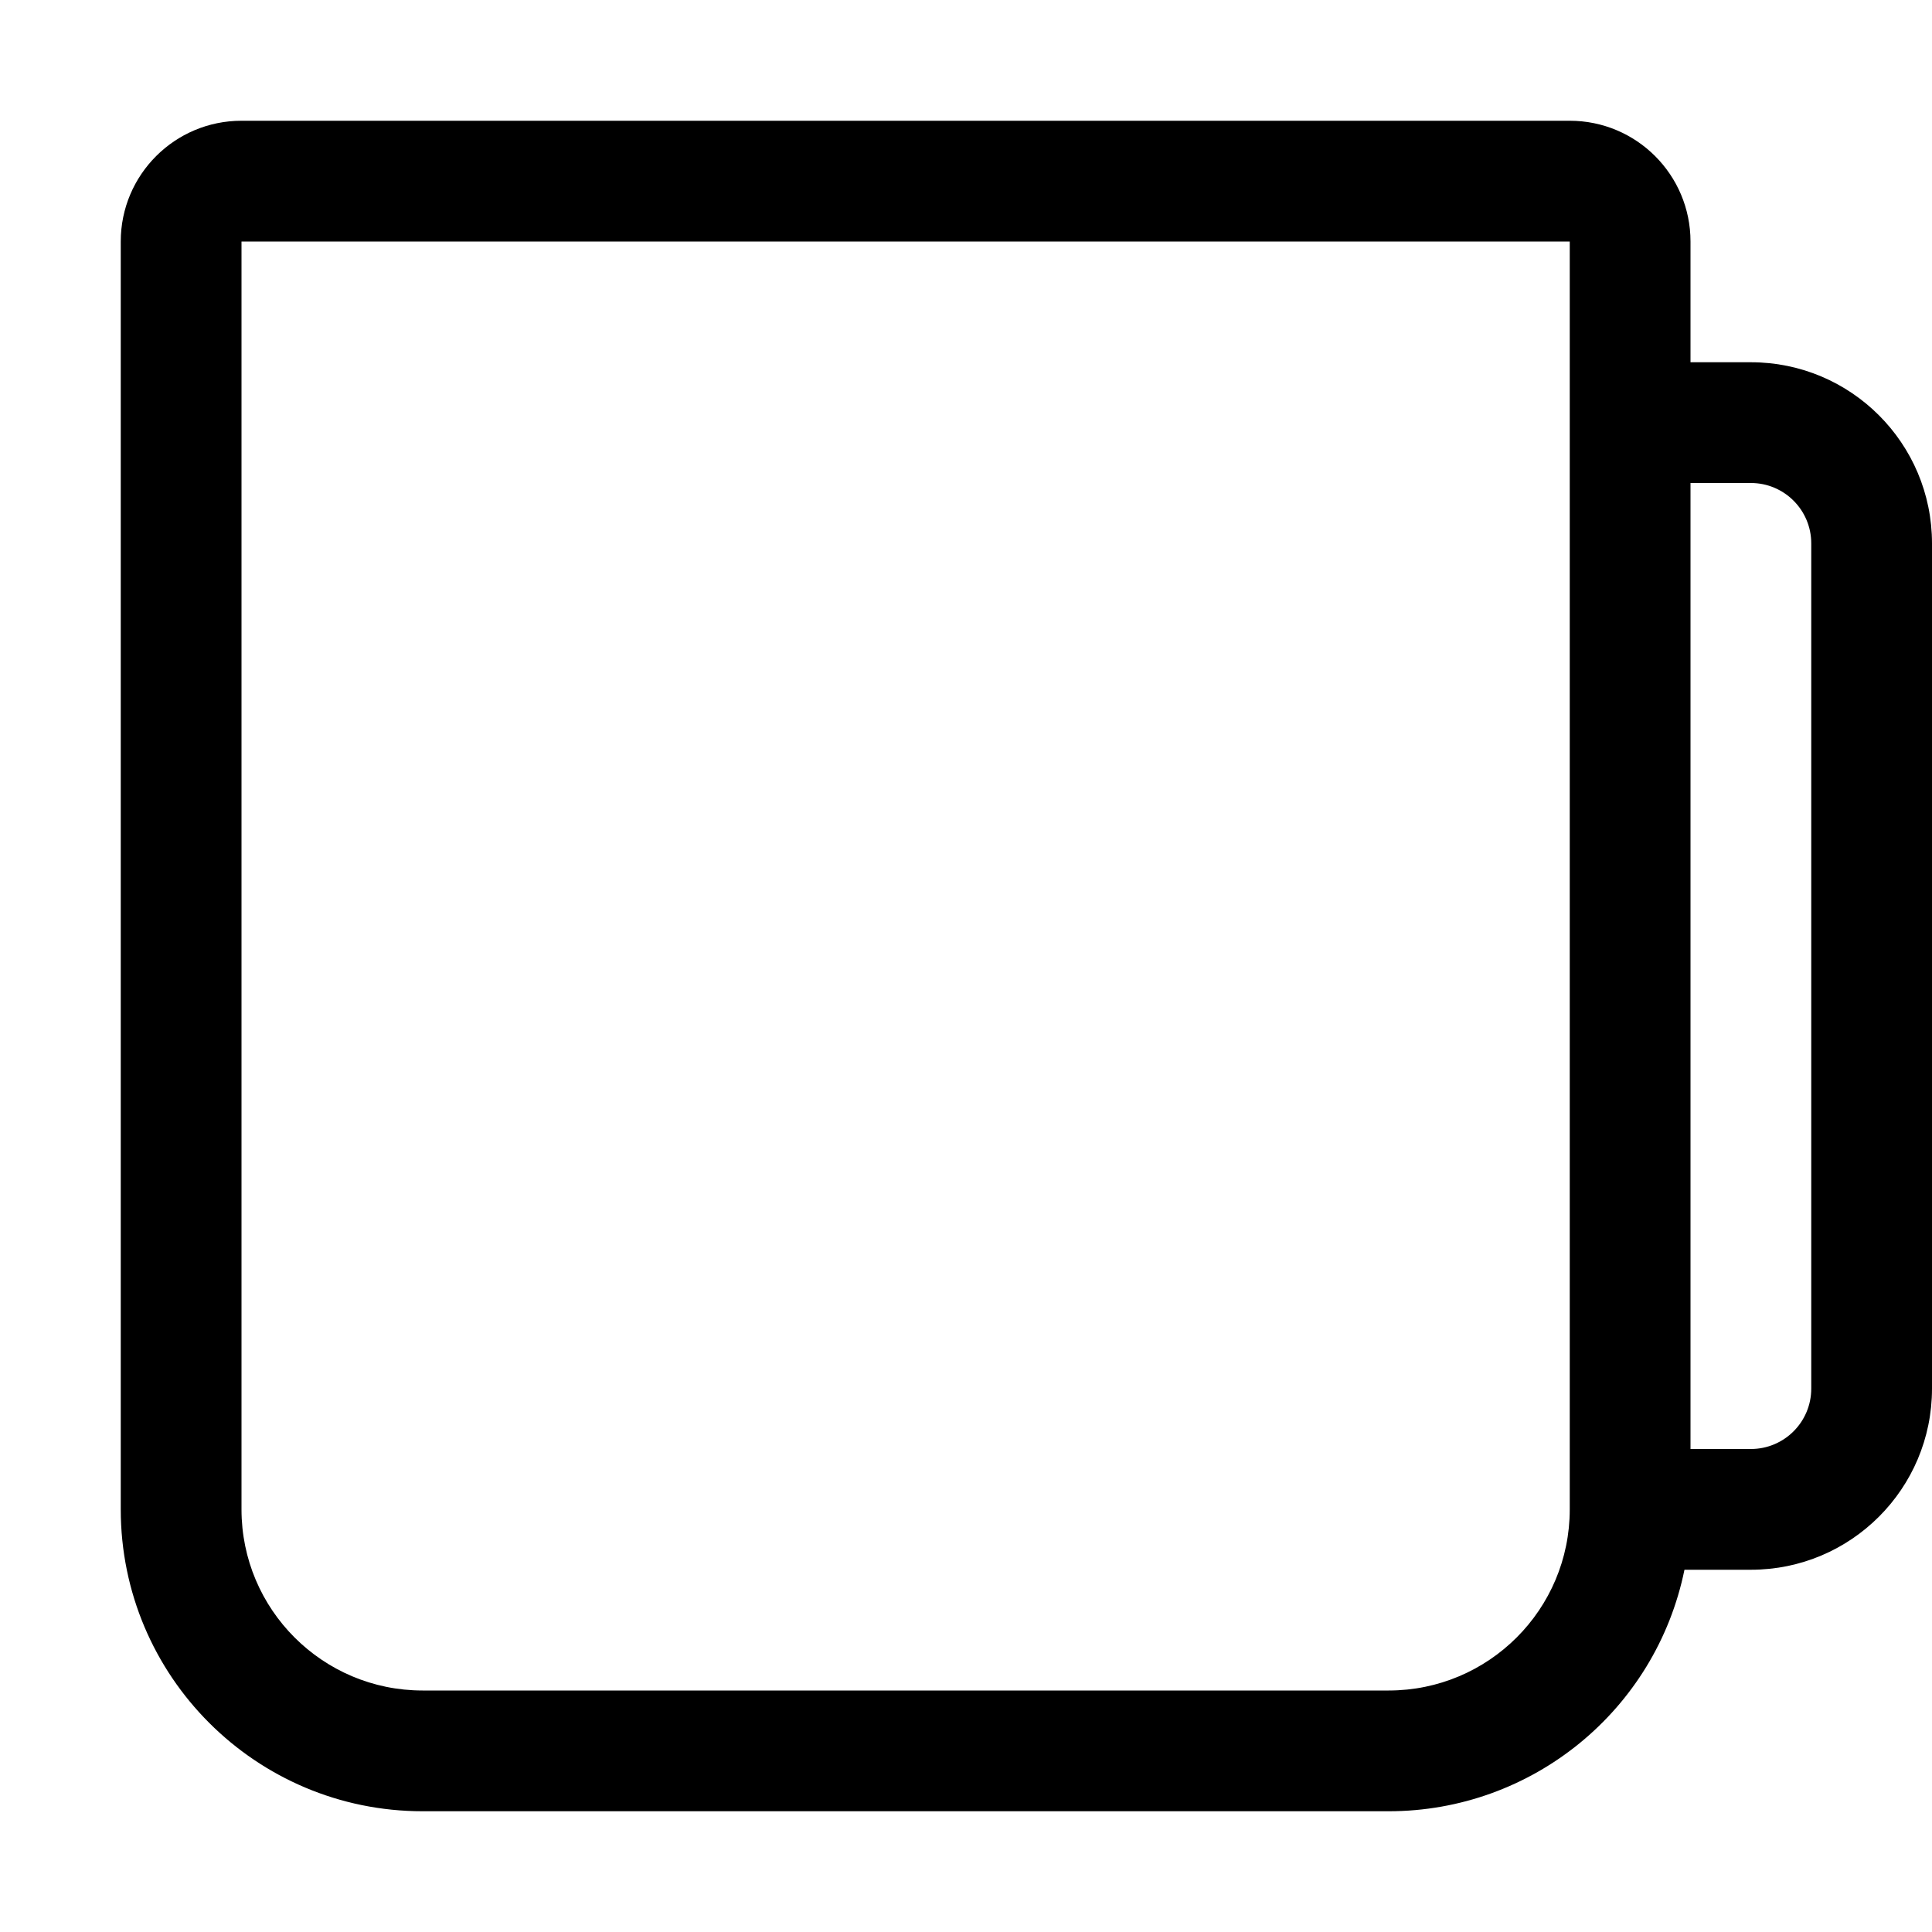
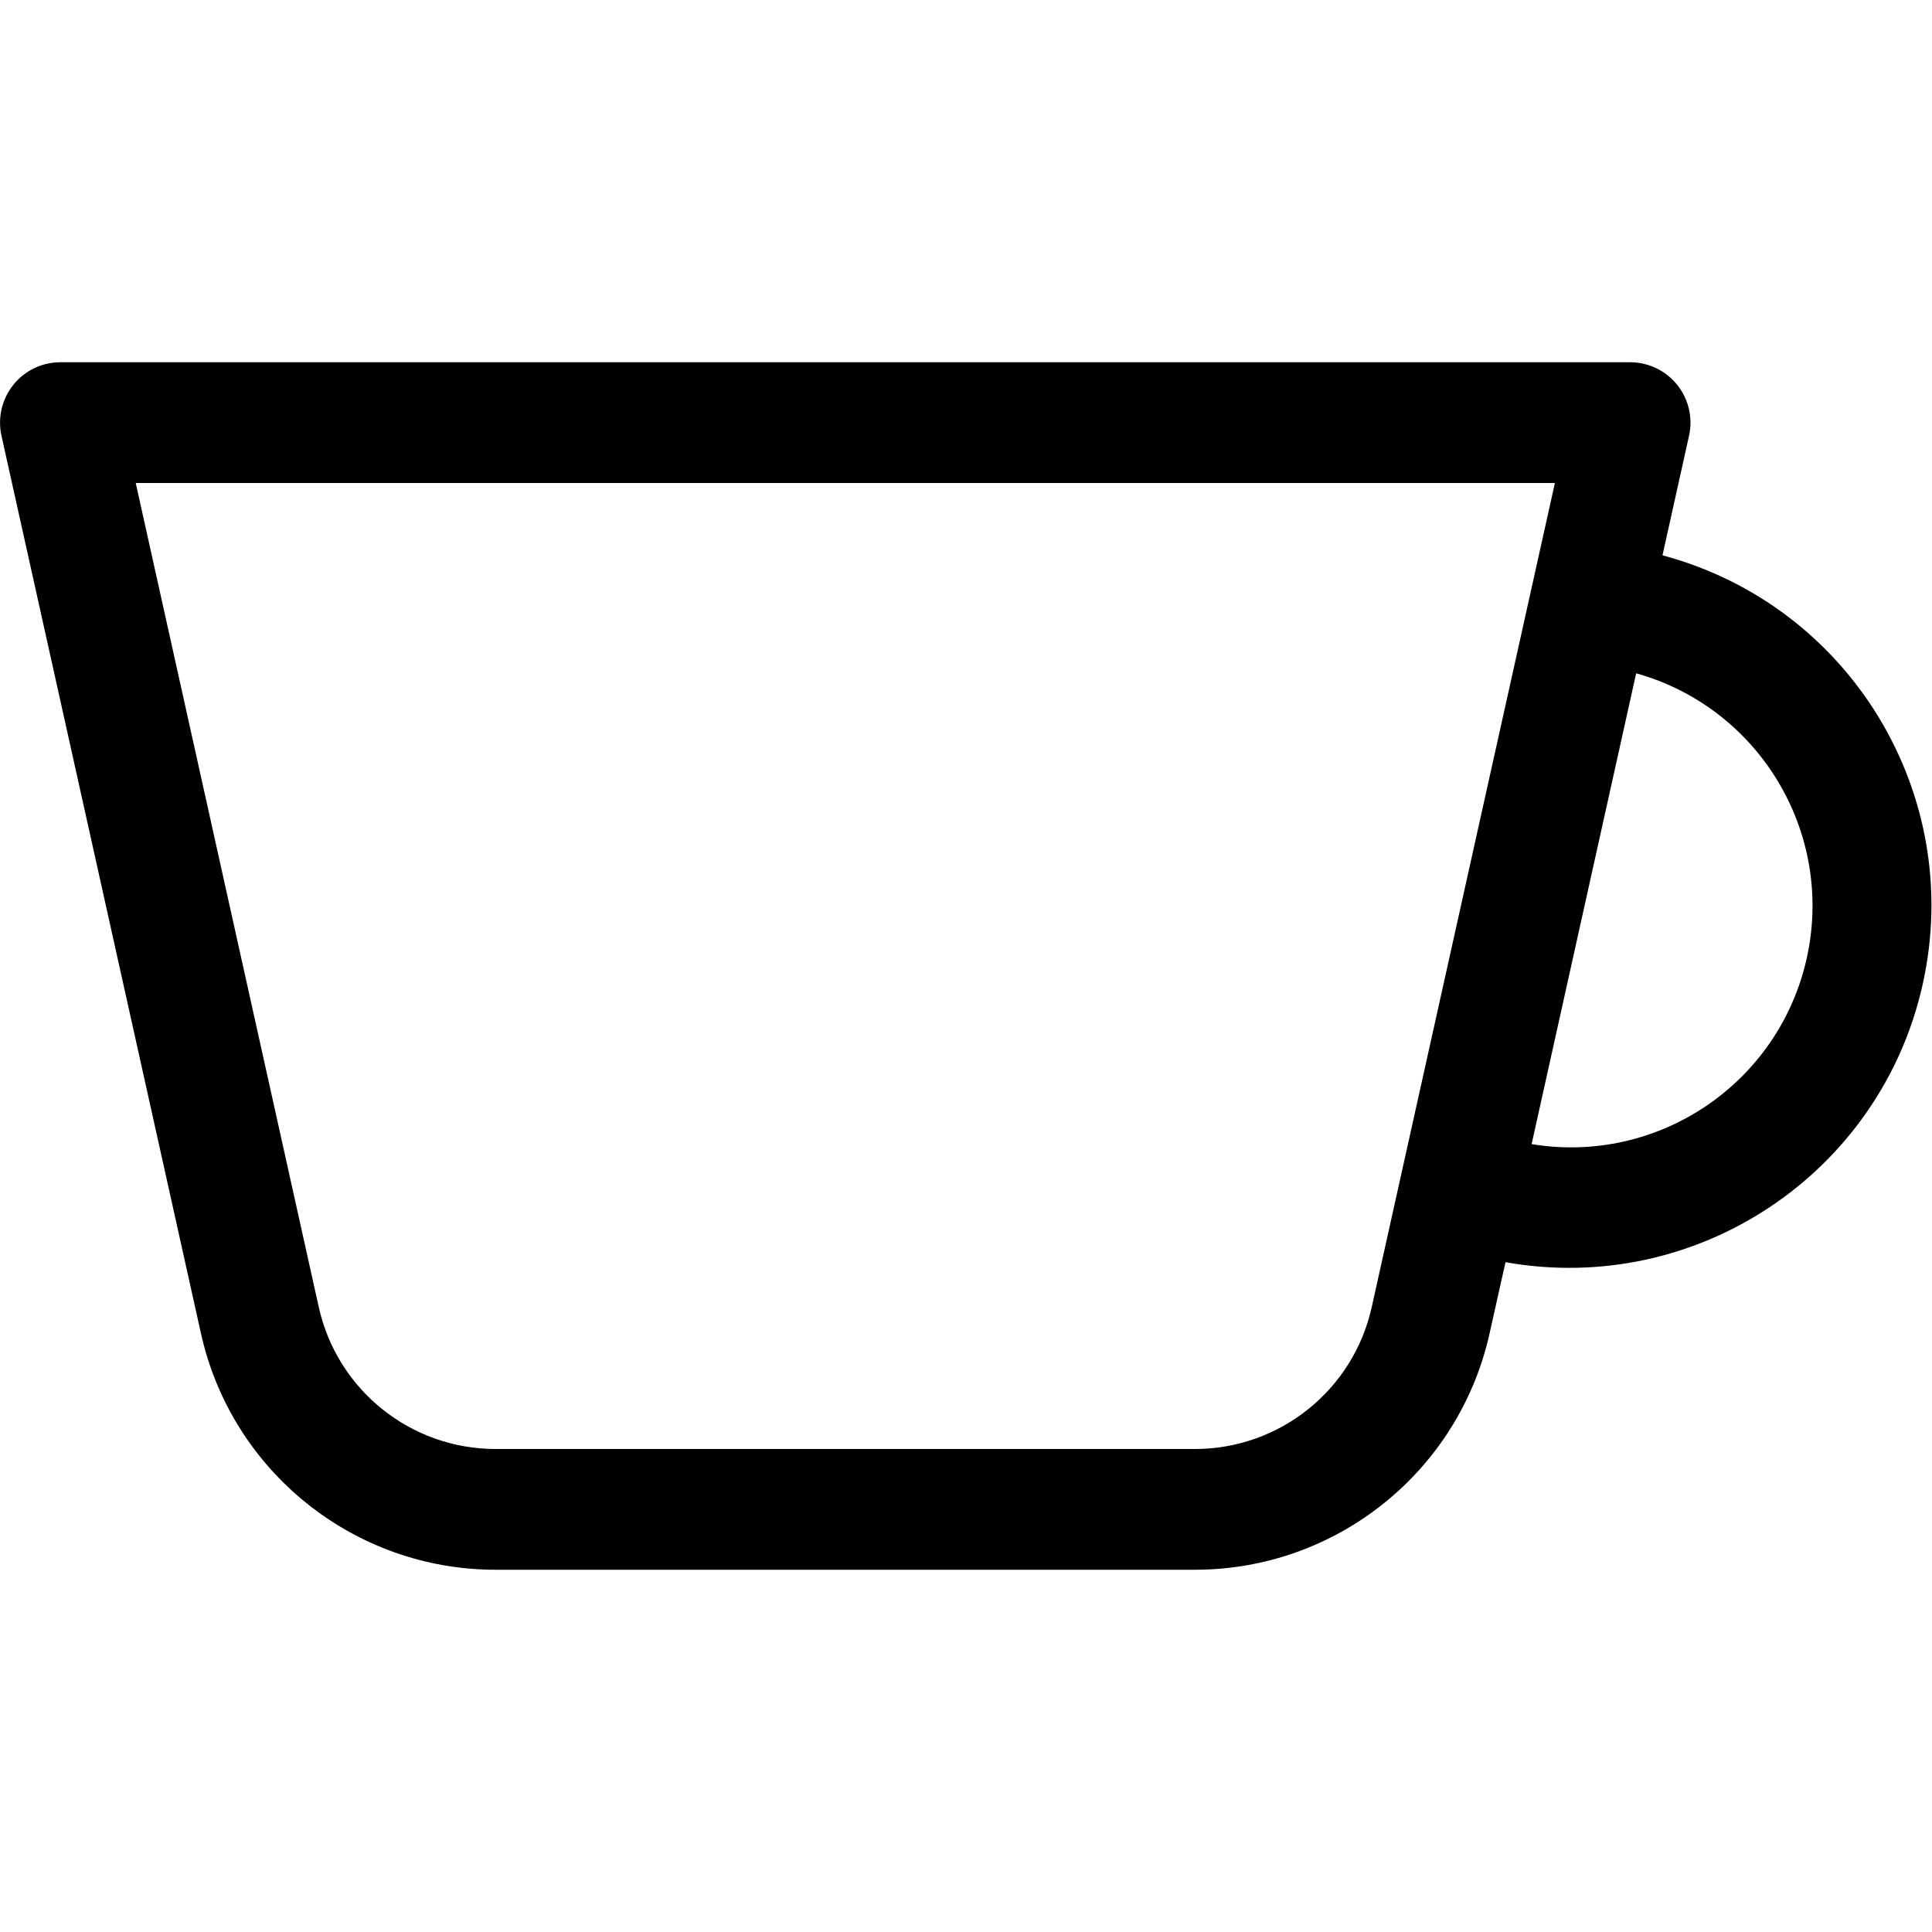
<svg xmlns="http://www.w3.org/2000/svg" width="16" height="16" fill="currentColor" class="bi bi-cup" viewBox="0 0 16 16">
-   <path d="M1 2a1 1 0 0 1 1-1h11a1 1 0 0 1 1 1v1h.5A1.5 1.5 0 0 1 16 4.5v7a1.5 1.5 0 0 1-1.5 1.5h-.55a2.5 2.5 0 0 1-2.45 2h-8A2.5 2.5 0 0 1 1 12.5V2zm13 10h.5a.5.5 0 0 0 .5-.5v-7a.5.5 0 0 0-.5-.5H14v8zM13 2H2v10.5A1.5 1.5 0 0 0 3.5 14h8a1.5 1.5 0 0 0 1.5-1.5V2z" />
+   <path fill-rule="evenodd" d="M.11 3.187A.5.5 0 0 1 .5 3h13a.5.5 0 0 1 .488.608l-.22.991a3.001 3.001 0 0 1-1.3 5.854l-.132.59A2.5 2.5 0 0 1 9.896 13H4.104a2.5 2.5 0 0 1-2.44-1.958L.012 3.608a.5.5 0 0 1 .098-.42Zm12.574 6.288a2 2 0 0 0 .866-3.899l-.866 3.9ZM1.124 4l1.516 6.825A1.5 1.5 0 0 0 4.104 12h5.792a1.5 1.5 0 0 0 1.464-1.175L12.877 4H1.123Z" />
</svg>
